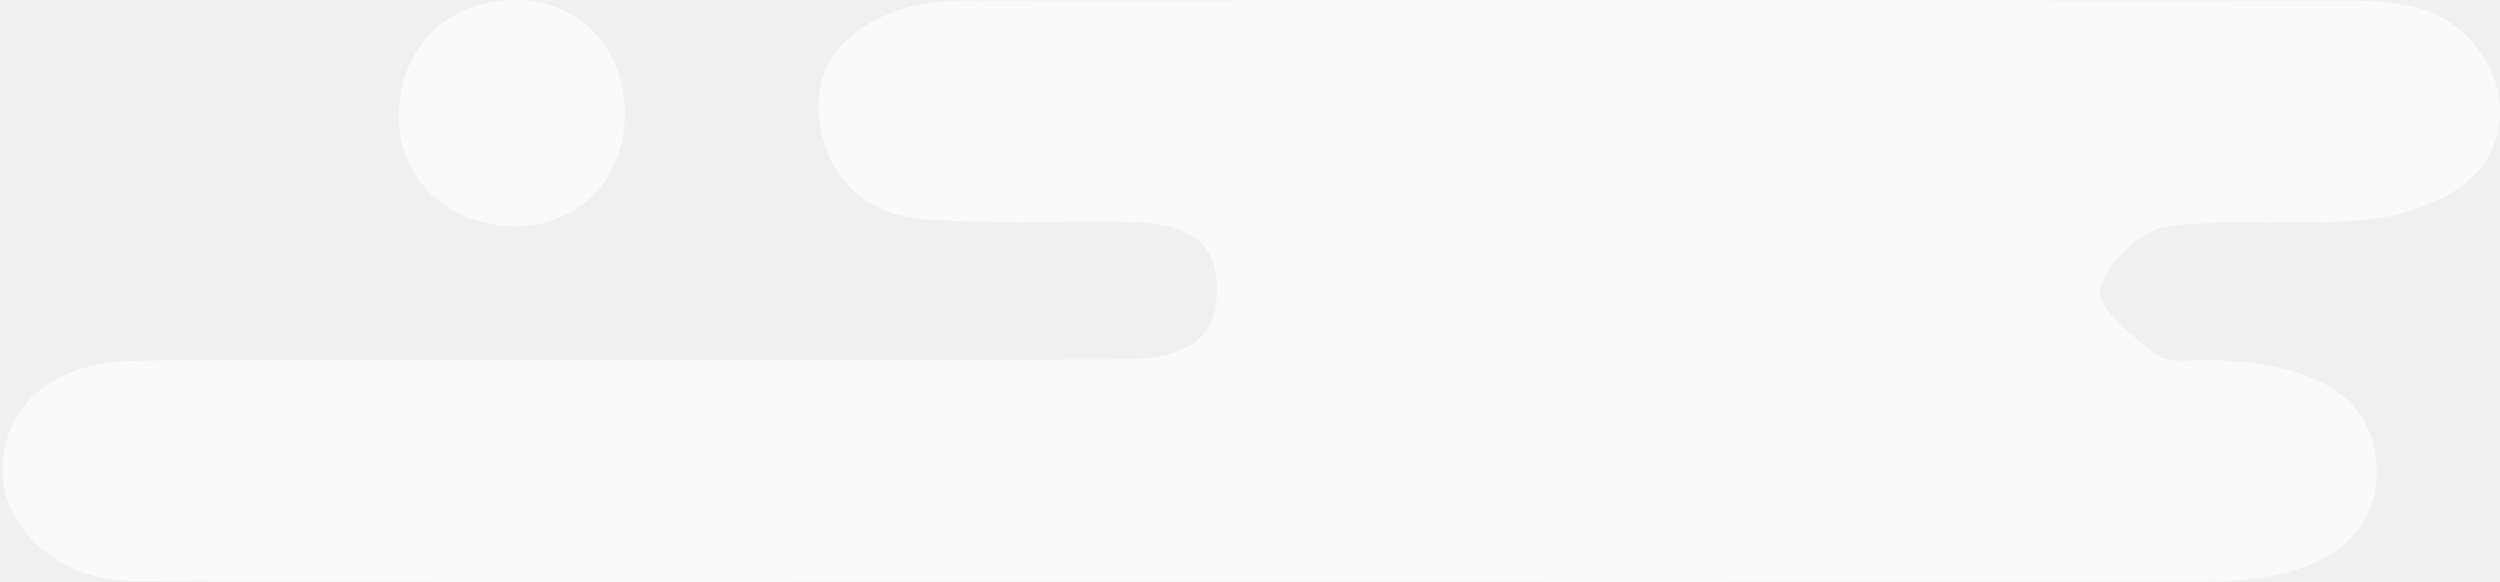
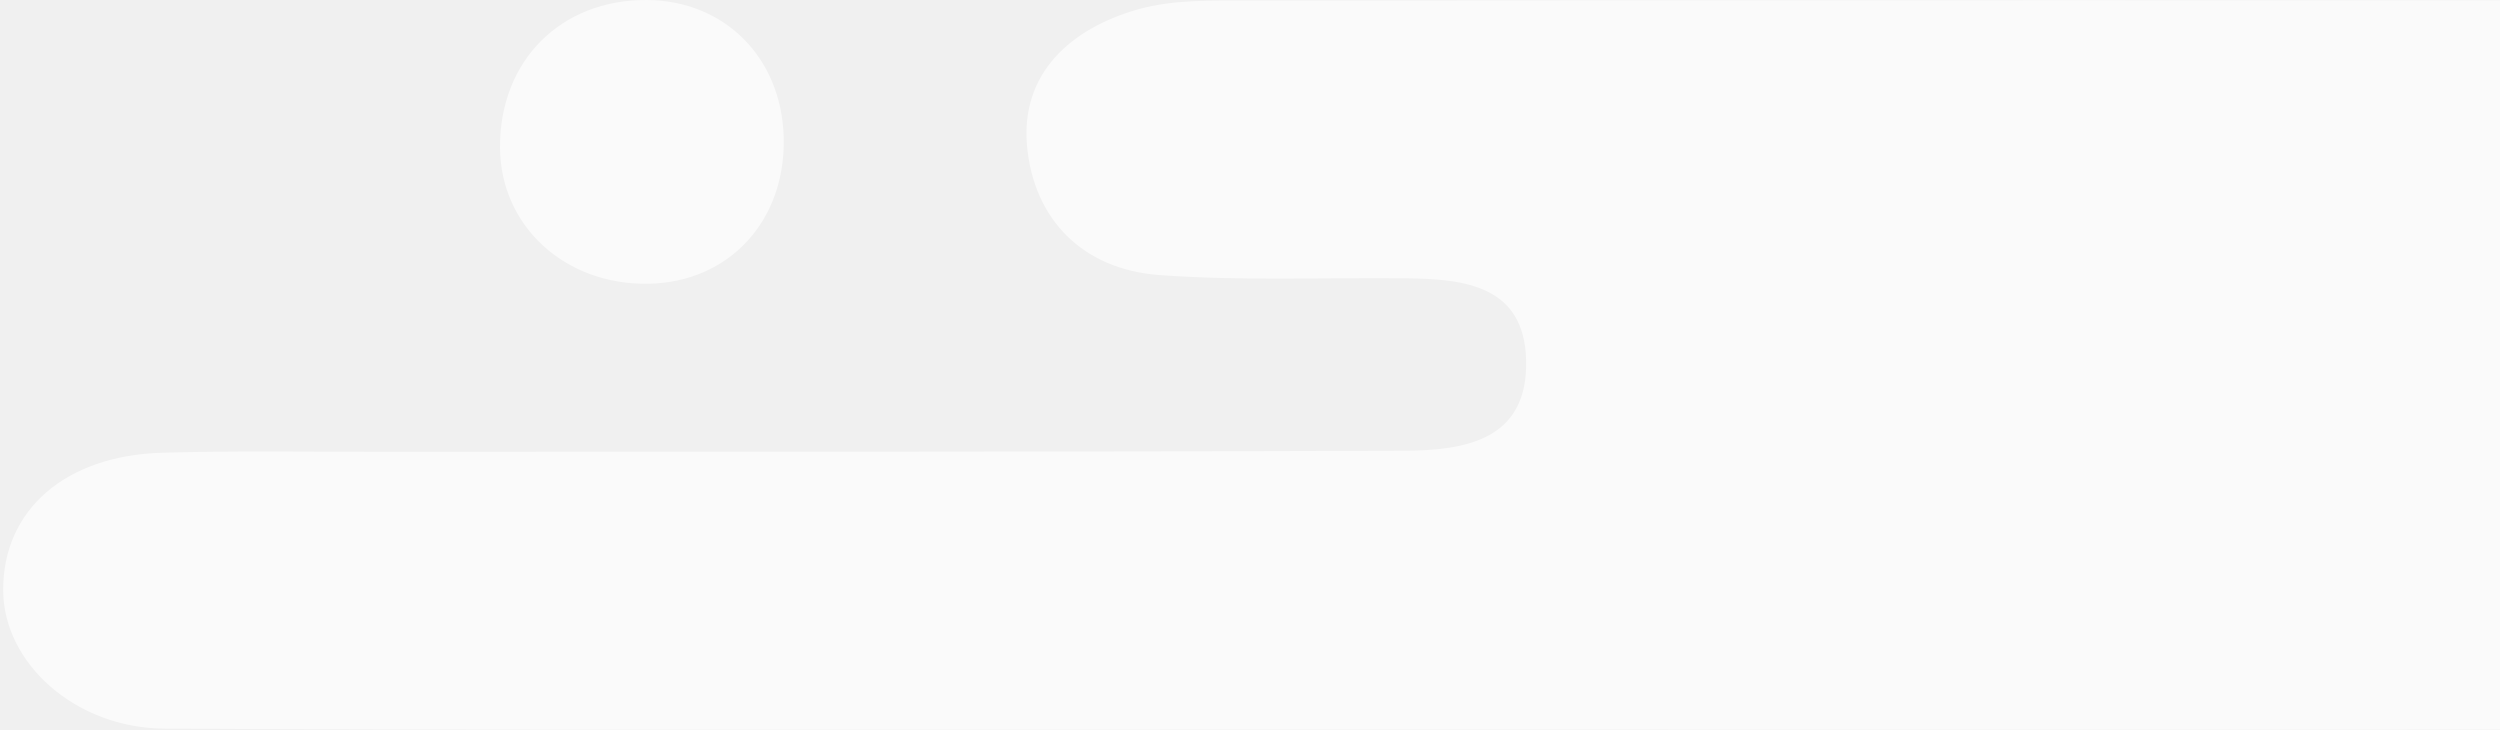
- <svg xmlns="http://www.w3.org/2000/svg" xmlns:xlink="http://www.w3.org/1999/xlink" width="232px" height="54px" viewBox="0 0 232 54" version="1.1">
-   <defs>
-     <polygon id="path-1" points="0 0.017 231.766 0.017 231.766 54 0 54" />
-   </defs>
-   <g id="Welcome" stroke="none" stroke-width="1" fill="none" fill-rule="evenodd">
-     <g id="Desktop" transform="translate(-689, -81)">
-       <g id="Hero" transform="translate(-57, -71)">
-         <g id="Cloud--small-dot" transform="translate(862, 179.5) scale(-1, 1) translate(-862, -179.5) translate(746, 152)">
-           <g id="Group-3">
-             <mask id="mask-2" fill="white">
-               <use xlink:href="#path-1" />
-             </mask>
-             <g id="Clip-2" />
-             <path d="M122.133,53.992 C90.443,53.99 58.751,54.007 27.061,53.98 C16.887,53.971 11.251,50.113 11.446,43.451 C11.632,37.034 16.81,33.67 26.812,33.414 C28.542,33.37 30.732,33.762 31.894,32.893 C34.09,31.252 37.484,28.448 37.121,26.842 C36.591,24.493 33.396,21.4 30.978,21.053 C24.805,20.164 18.382,21.057 12.161,20.364 C8.761,19.986 4.738,18.631 2.442,16.319 C-2.609,11.236 0.643,2.467 7.904,0.659 C10.588,-0.008 13.498,0.047 16.306,0.046 C57.331,0.008 98.354,0.007 139.379,0.042 C142.187,0.044 145.126,-0.059 147.772,0.688 C152.761,2.098 156.503,5.429 155.997,10.833 C155.495,16.22 151.897,19.937 146.204,20.355 C140.157,20.8 134.056,20.533 127.98,20.595 C123.616,20.641 119.195,21.126 119.067,26.674 C118.931,32.613 123.631,33.338 128.169,33.355 C153.347,33.447 178.526,33.418 203.704,33.434 C209.132,33.438 214.562,33.347 219.984,33.501 C227.2,33.707 231.779,37.754 231.766,43.665 C231.754,49.067 226.44,53.884 219.809,53.92 C197.454,54.044 175.095,53.985 152.737,53.993 C142.536,53.997 132.334,53.993 122.133,53.992" id="Fill-1" fill-opacity="0.65" fill="#FFFFFF" mask="url(#mask-2)" />
-           </g>
-           <path d="M195,10.929 C194.961,16.728 190.21,21.093 184.036,20.998 C178.05,20.907 173.825,16.326 174.006,10.124 C174.178,4.252 178.388,0.039 184.124,0 C190.514,-0.042 195.042,4.509 195,10.929" id="Fill-4" fill-opacity="0.65" fill="#FFFFFF" />
+ <svg xmlns="http://www.w3.org/2000/svg" width="185px" height="54px" viewBox="0 0 185 54" version="1.1">
+   <g id="Welcome" stroke="none" stroke-width="1" fill="none" fill-rule="evenodd" fill-opacity="0.65">
+     <g id="Desktop" transform="translate(-839, -204)" fill="#FFFFFF">
+       <g id="Hero" transform="translate(93, 63)">
+         <g id="cloud" transform="translate(862, 168) scale(-1, 1) translate(-862, -168) translate(746, 141)">
+           <path d="M122.133,53.992 C90.443,53.99 58.751,54.007 27.061,53.98 C16.887,53.971 11.251,50.113 11.446,43.451 C11.632,37.034 16.81,33.67 26.812,33.414 C28.542,33.37 30.732,33.762 31.894,32.893 C34.09,31.252 37.484,28.448 37.121,26.842 C36.591,24.493 33.396,21.4 30.978,21.053 C24.805,20.164 18.382,21.057 12.161,20.364 C8.761,19.986 4.738,18.631 2.442,16.319 C-2.609,11.236 0.643,2.467 7.904,0.659 C10.588,-0.008 13.498,0.047 16.306,0.046 C57.331,0.008 98.354,0.007 139.379,0.042 C142.187,0.044 145.126,-0.059 147.772,0.688 C152.761,2.098 156.503,5.429 155.997,10.833 C155.495,16.22 151.897,19.937 146.204,20.355 C140.157,20.8 134.056,20.533 127.98,20.595 C123.616,20.641 119.195,21.126 119.067,26.674 C118.931,32.613 123.631,33.338 128.169,33.355 C153.347,33.447 178.526,33.418 203.704,33.434 C209.132,33.438 214.562,33.347 219.984,33.501 C227.2,33.707 231.779,37.754 231.766,43.665 C231.754,49.067 226.44,53.884 219.809,53.92 C197.454,54.044 175.095,53.985 152.737,53.993 C142.536,53.997 132.334,53.993 122.133,53.992 Z M195,10.929 C194.961,16.728 190.21,21.093 184.036,20.998 C178.05,20.907 173.825,16.326 174.006,10.124 C174.178,4.252 178.388,0.039 184.124,0 C190.514,-0.042 195.042,4.509 195,10.929 Z" id="Cloud--small-dot" />
        </g>
      </g>
    </g>
  </g>
</svg>
